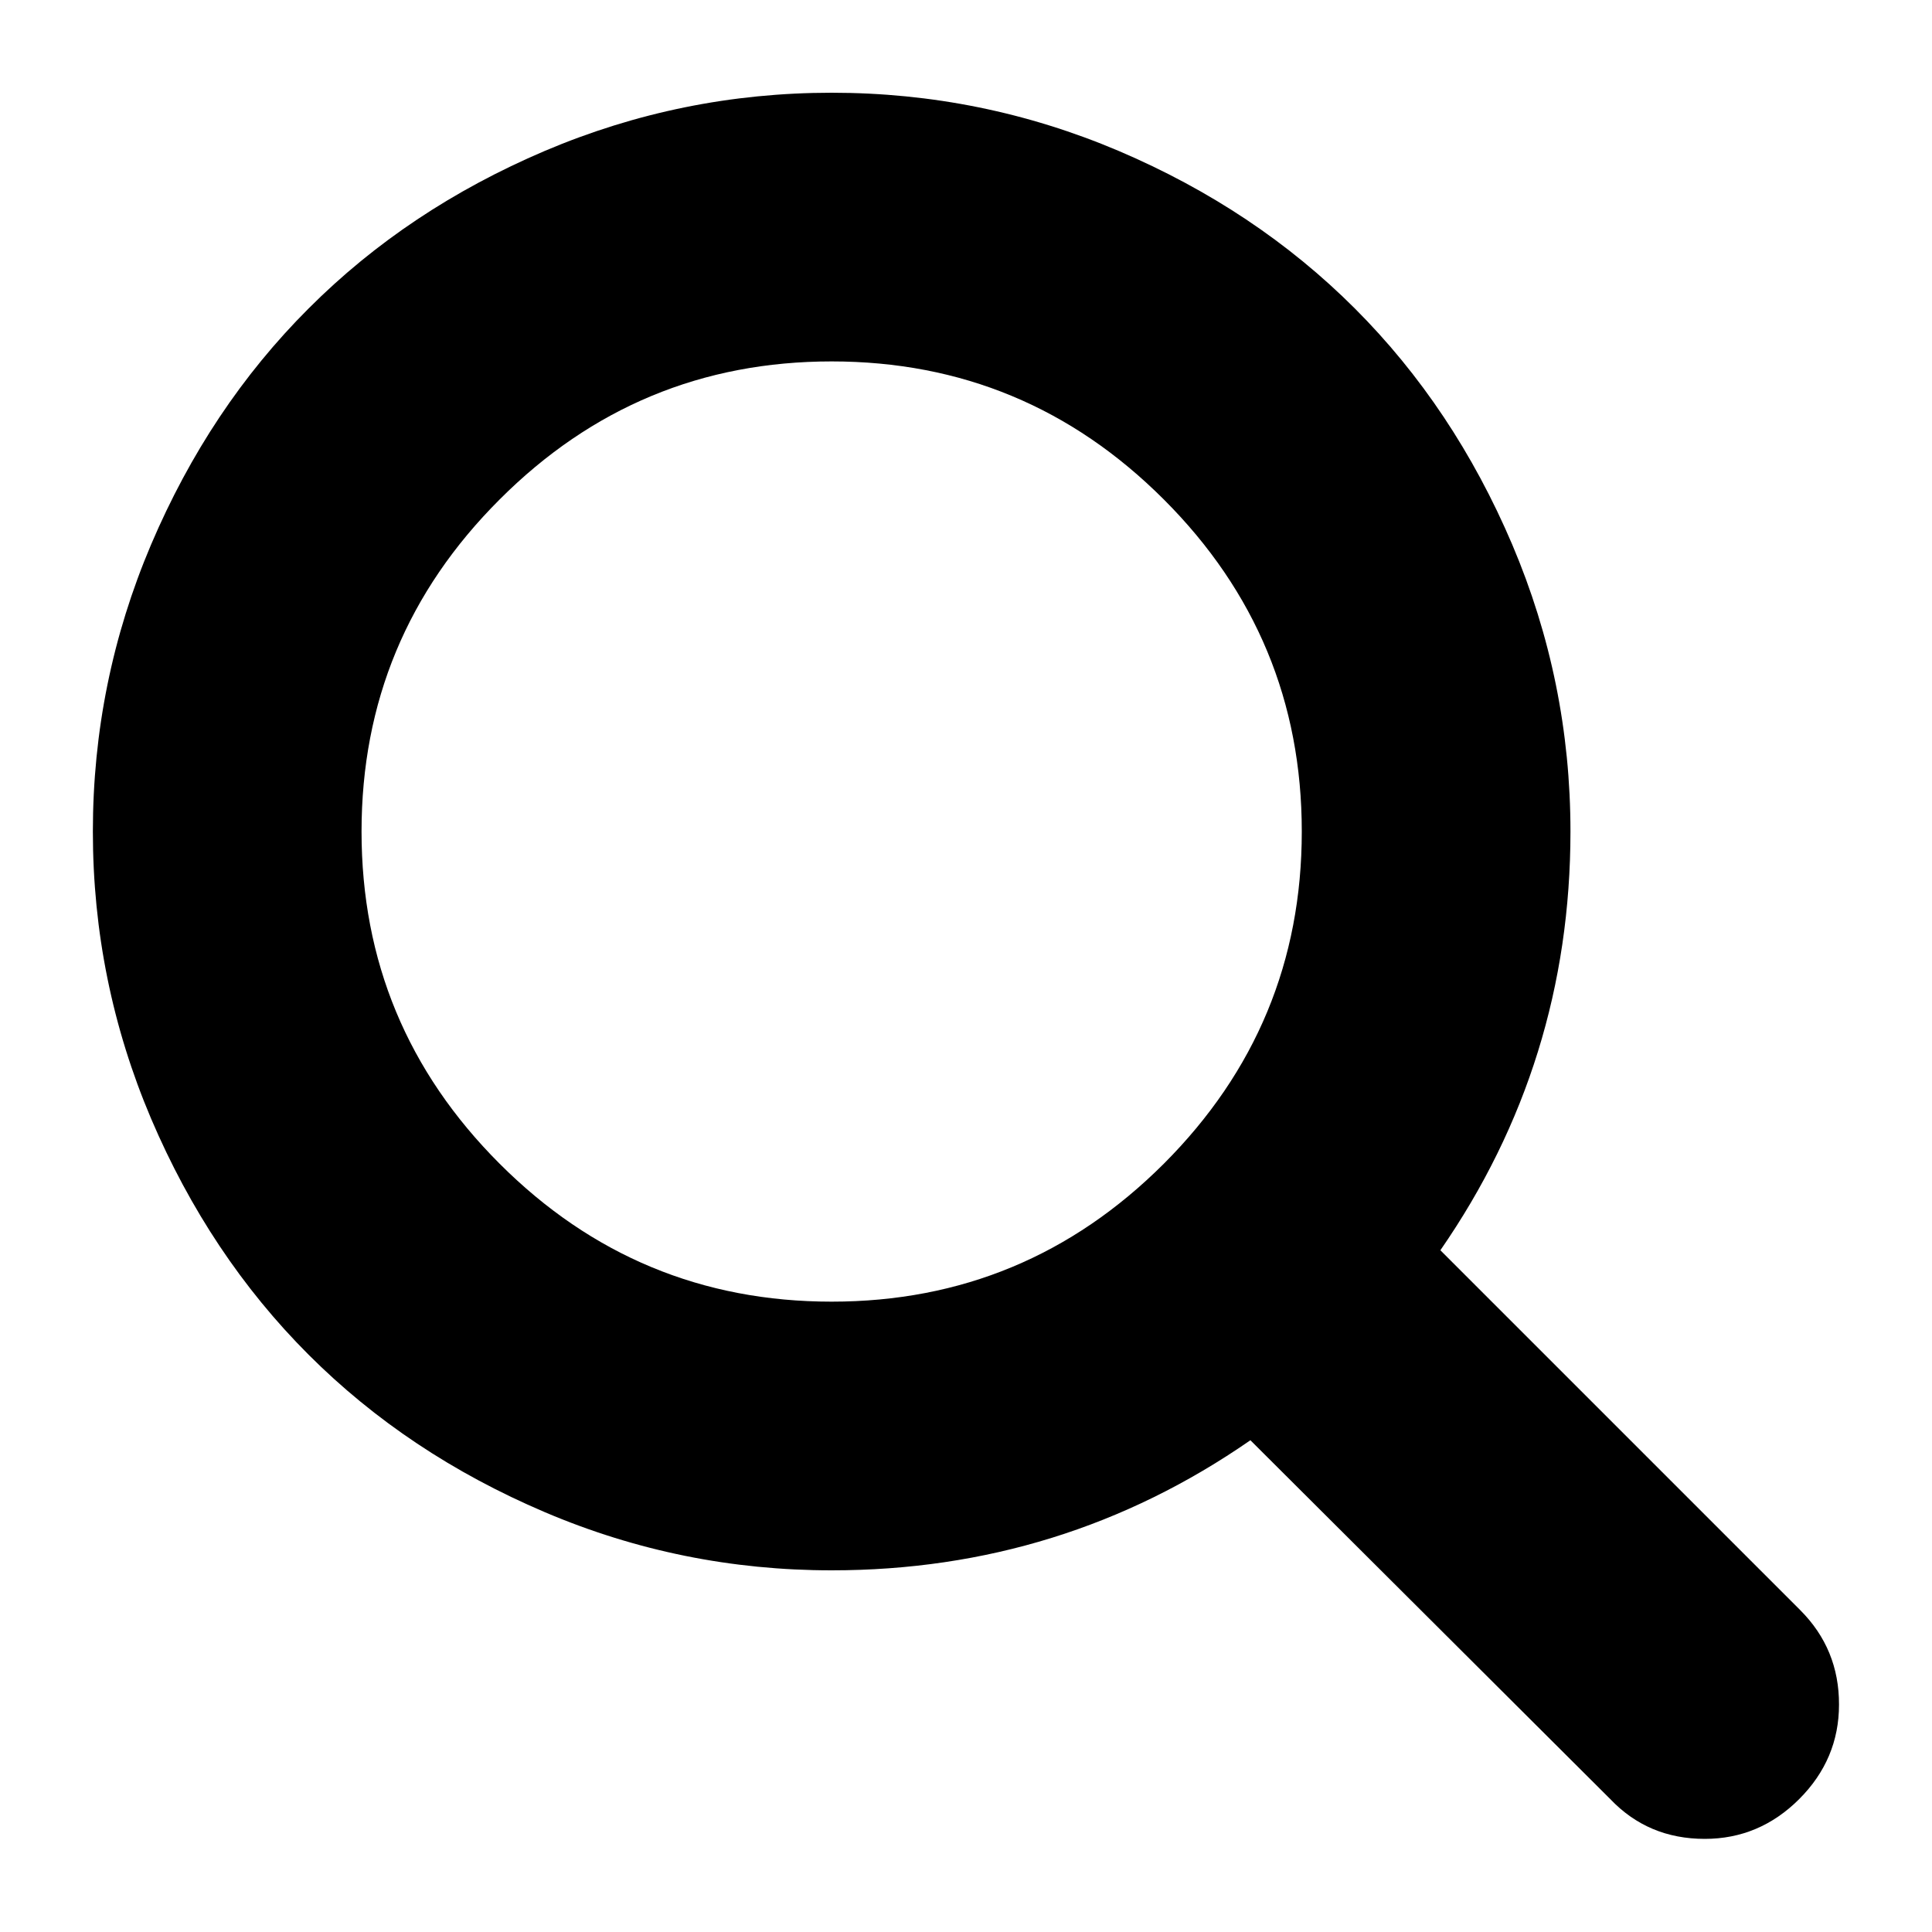
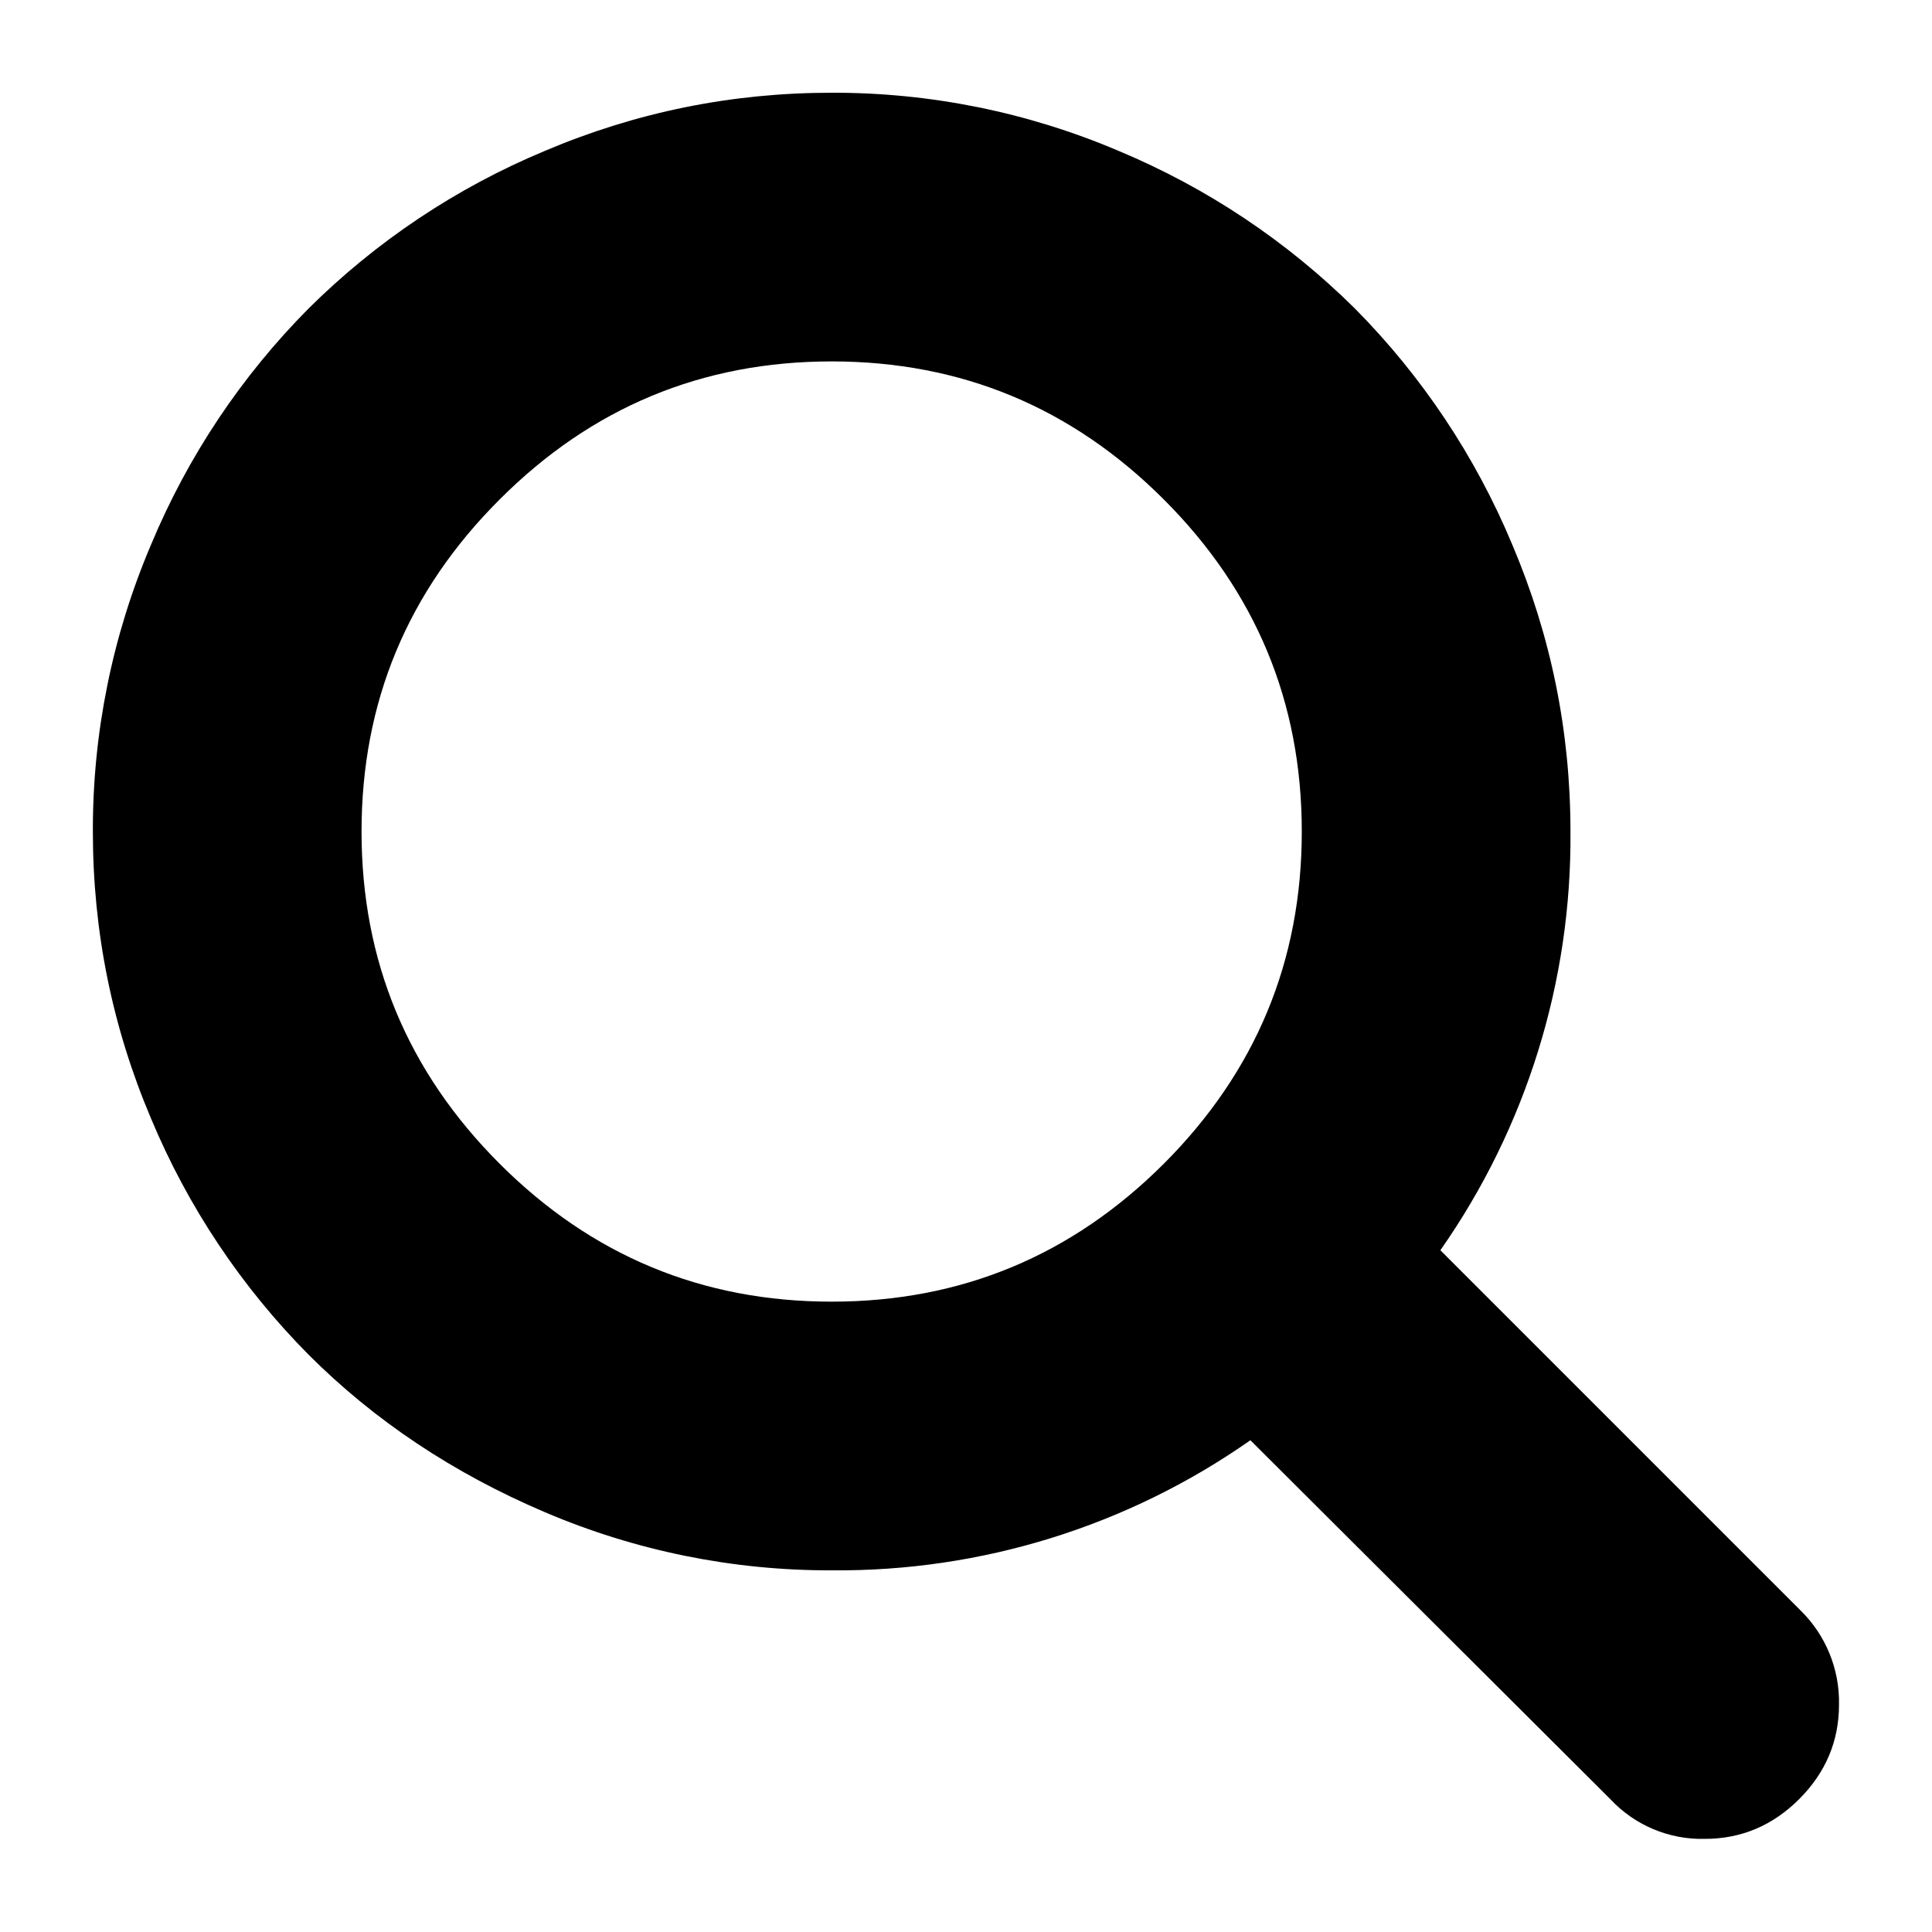
- <svg xmlns="http://www.w3.org/2000/svg" width="15px" height="15px">
-   <g>
-     <path d="M13.977,12.501 L11.183,9.707 C11.856,8.735 12.193,7.651 12.193,6.456 C12.193,5.679 12.042,4.937 11.741,4.228 C11.439,3.519 11.032,2.908 10.519,2.395 C10.005,1.881 9.394,1.474 8.686,1.172 C7.977,0.871 7.234,0.720 6.457,0.720 C5.680,0.720 4.938,0.871 4.229,1.172 C3.520,1.474 2.909,1.881 2.396,2.395 C1.882,2.908 1.475,3.519 1.173,4.228 C0.872,4.937 0.721,5.679 0.721,6.456 C0.721,7.233 0.872,7.976 1.173,8.685 C1.475,9.393 1.882,10.004 2.396,10.518 C2.909,11.031 3.520,11.438 4.229,11.740 C4.938,12.042 5.680,12.192 6.457,12.192 C7.652,12.192 8.736,11.856 9.708,11.182 L12.502,13.968 C12.698,14.174 12.942,14.277 13.236,14.277 C13.518,14.277 13.763,14.174 13.969,13.968 C14.175,13.762 14.278,13.517 14.278,13.235 C14.279,12.947 14.178,12.702 13.977,12.501 ZM9.036,9.035 C8.321,9.749 7.462,10.106 6.457,10.106 C5.452,10.106 4.593,9.749 3.879,9.035 C3.164,8.320 2.807,7.461 2.807,6.456 C2.807,5.451 3.164,4.592 3.879,3.878 C4.593,3.163 5.452,2.806 6.457,2.806 C7.462,2.806 8.321,3.163 9.036,3.878 C9.750,4.592 10.107,5.451 10.107,6.456 C10.107,7.461 9.750,8.320 9.036,9.035 Z" />
-   </g>
+ <svg xmlns="http://www.w3.org/2000/svg" width="15" height="15">
+   <path d="M13.977 12.501l-2.794-2.794a5.583 5.583 0 001.01-3.251c0-.777-.151-1.519-.452-2.228a5.742 5.742 0 00-1.222-1.833 5.75 5.75 0 00-1.833-1.223A5.647 5.647 0 006.457.72c-.777 0-1.519.151-2.228.452a5.729 5.729 0 00-1.833 1.223 5.729 5.729 0 00-1.223 1.833 5.642 5.642 0 00-.452 2.228c0 .777.151 1.52.452 2.229a5.75 5.75 0 001.223 1.833c.513.513 1.124.92 1.833 1.222a5.624 5.624 0 002.228.452 5.575 5.575 0 003.251-1.01l2.794 2.786a.97.97 0 00.734.309c.282 0 .527-.103.733-.309.206-.206.309-.451.309-.733a.995.995 0 00-.301-.734zM9.036 9.035c-.715.714-1.574 1.071-2.579 1.071-1.005 0-1.864-.357-2.578-1.071-.715-.715-1.072-1.574-1.072-2.579 0-1.005.357-1.864 1.072-2.578.714-.715 1.573-1.072 2.578-1.072s1.864.357 2.579 1.072c.714.714 1.071 1.573 1.071 2.578S9.75 8.32 9.036 9.035z" />
</svg>
